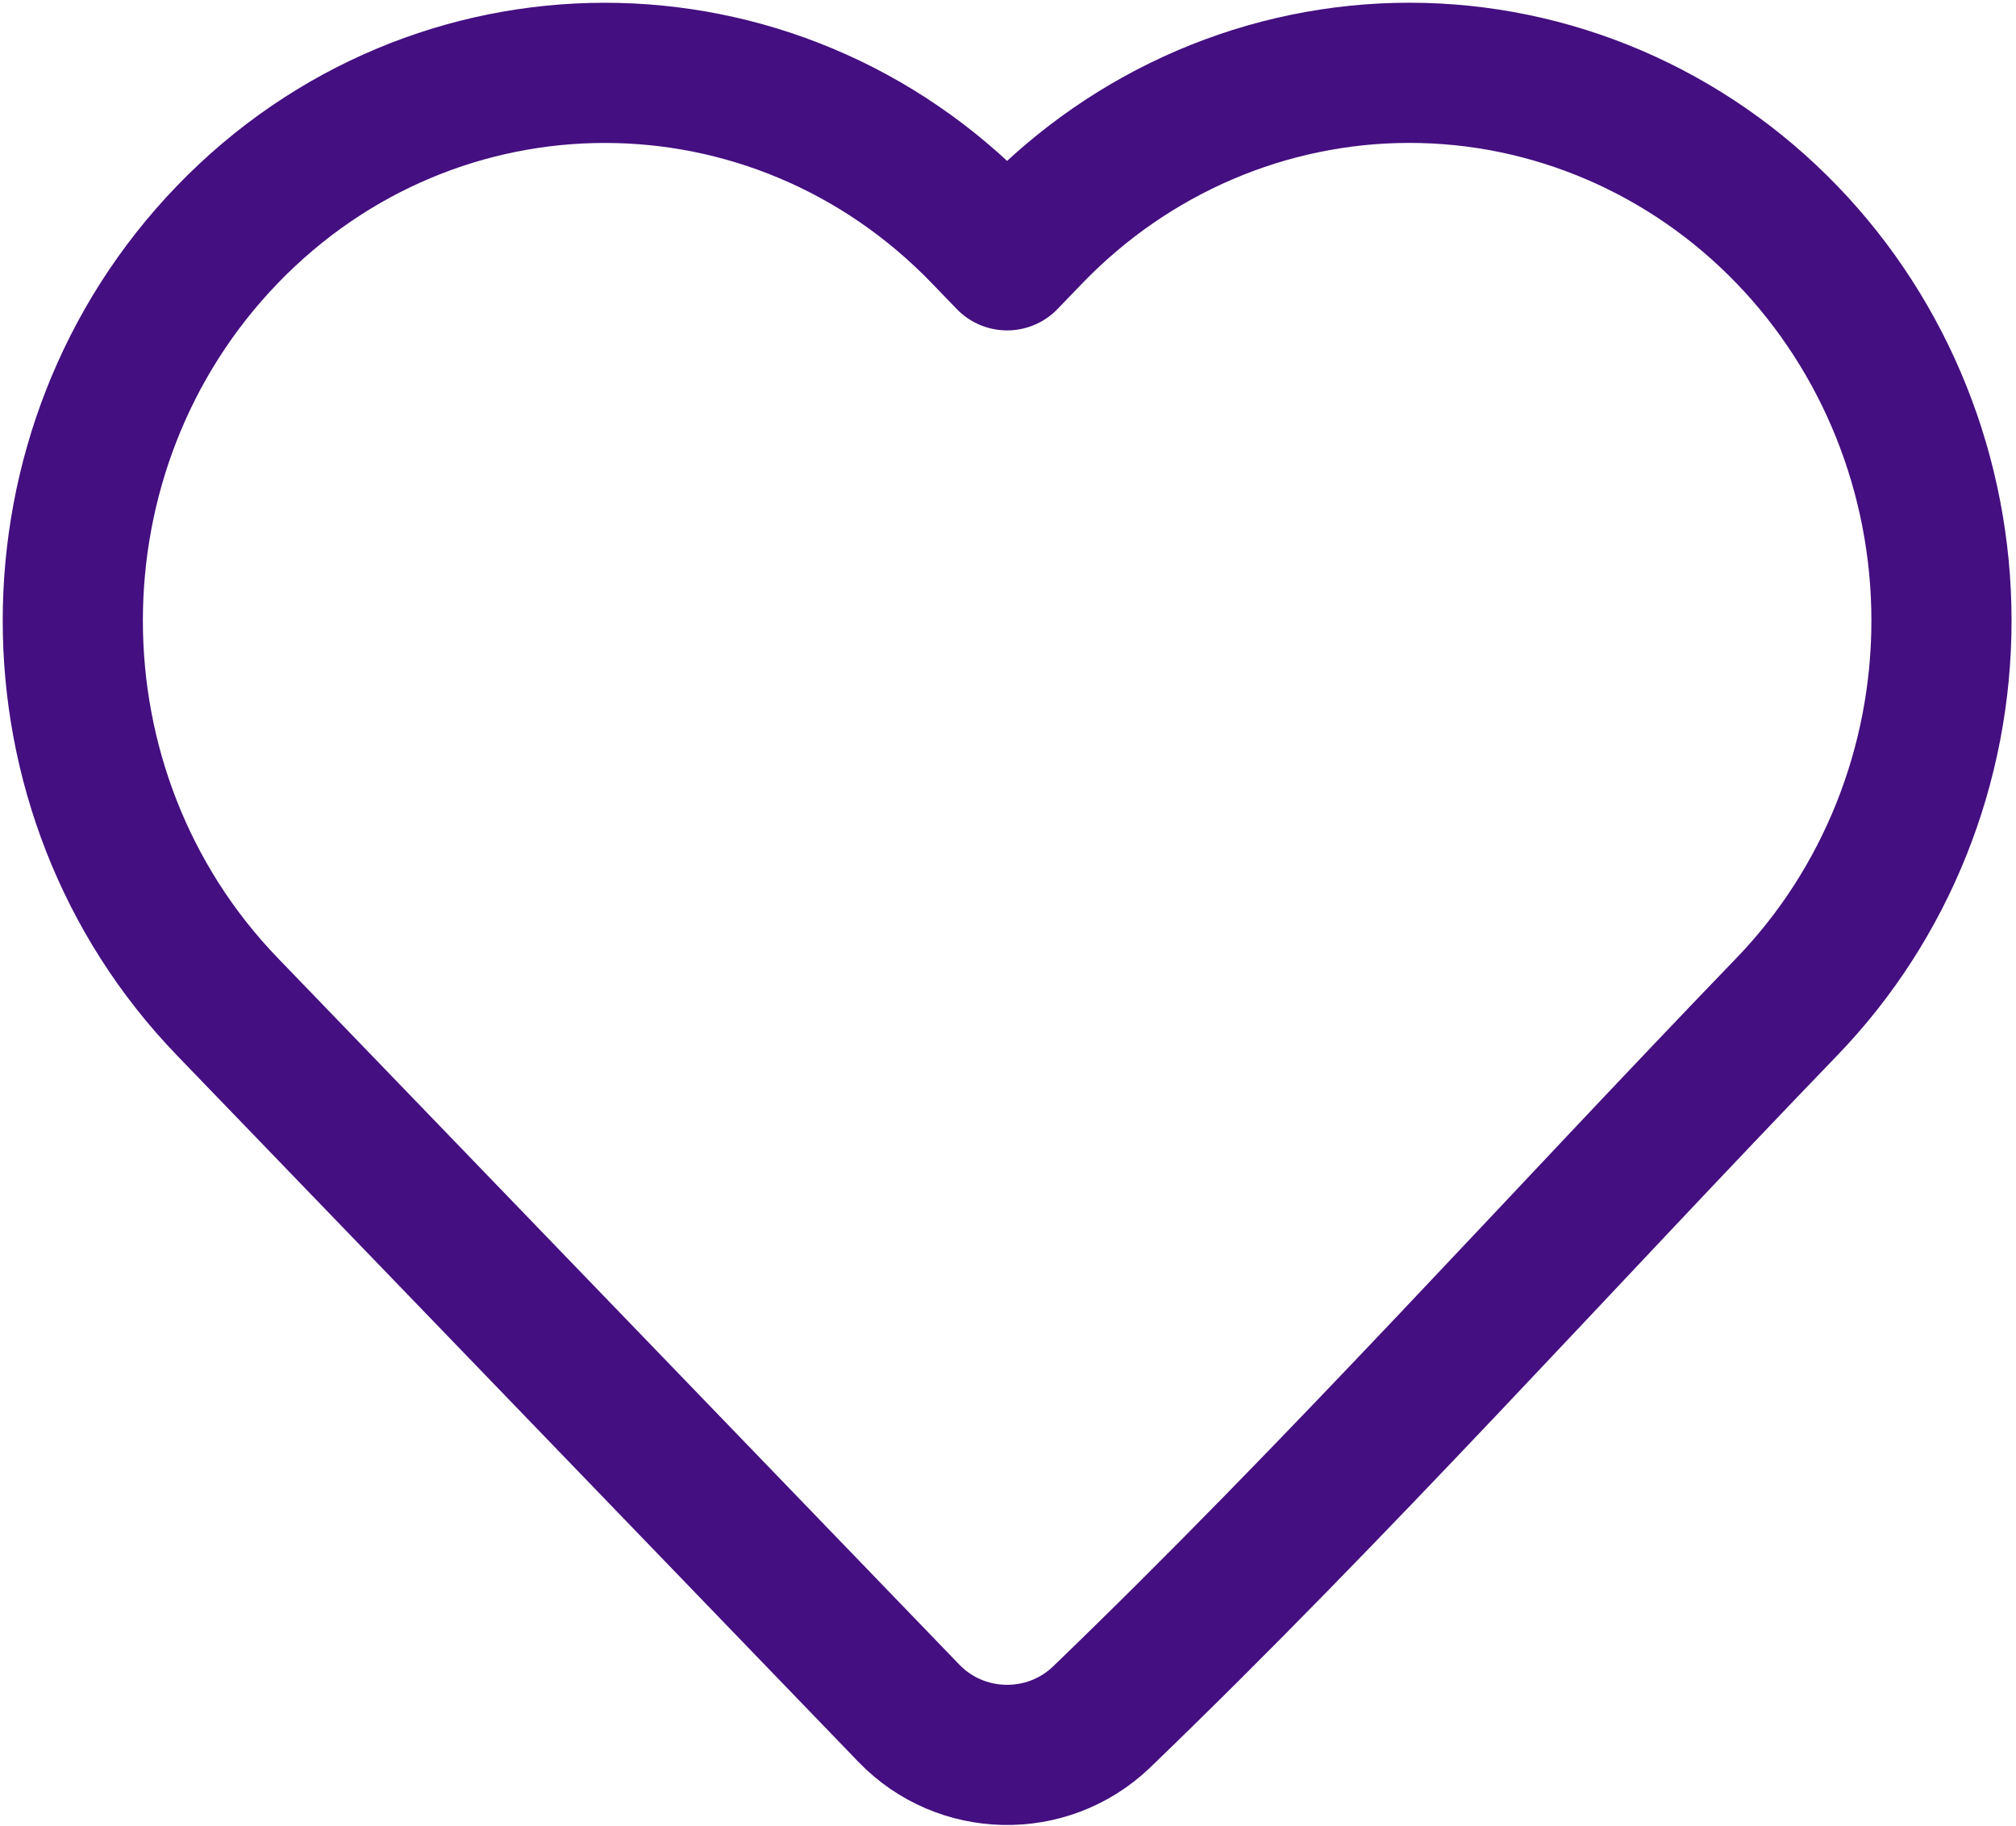
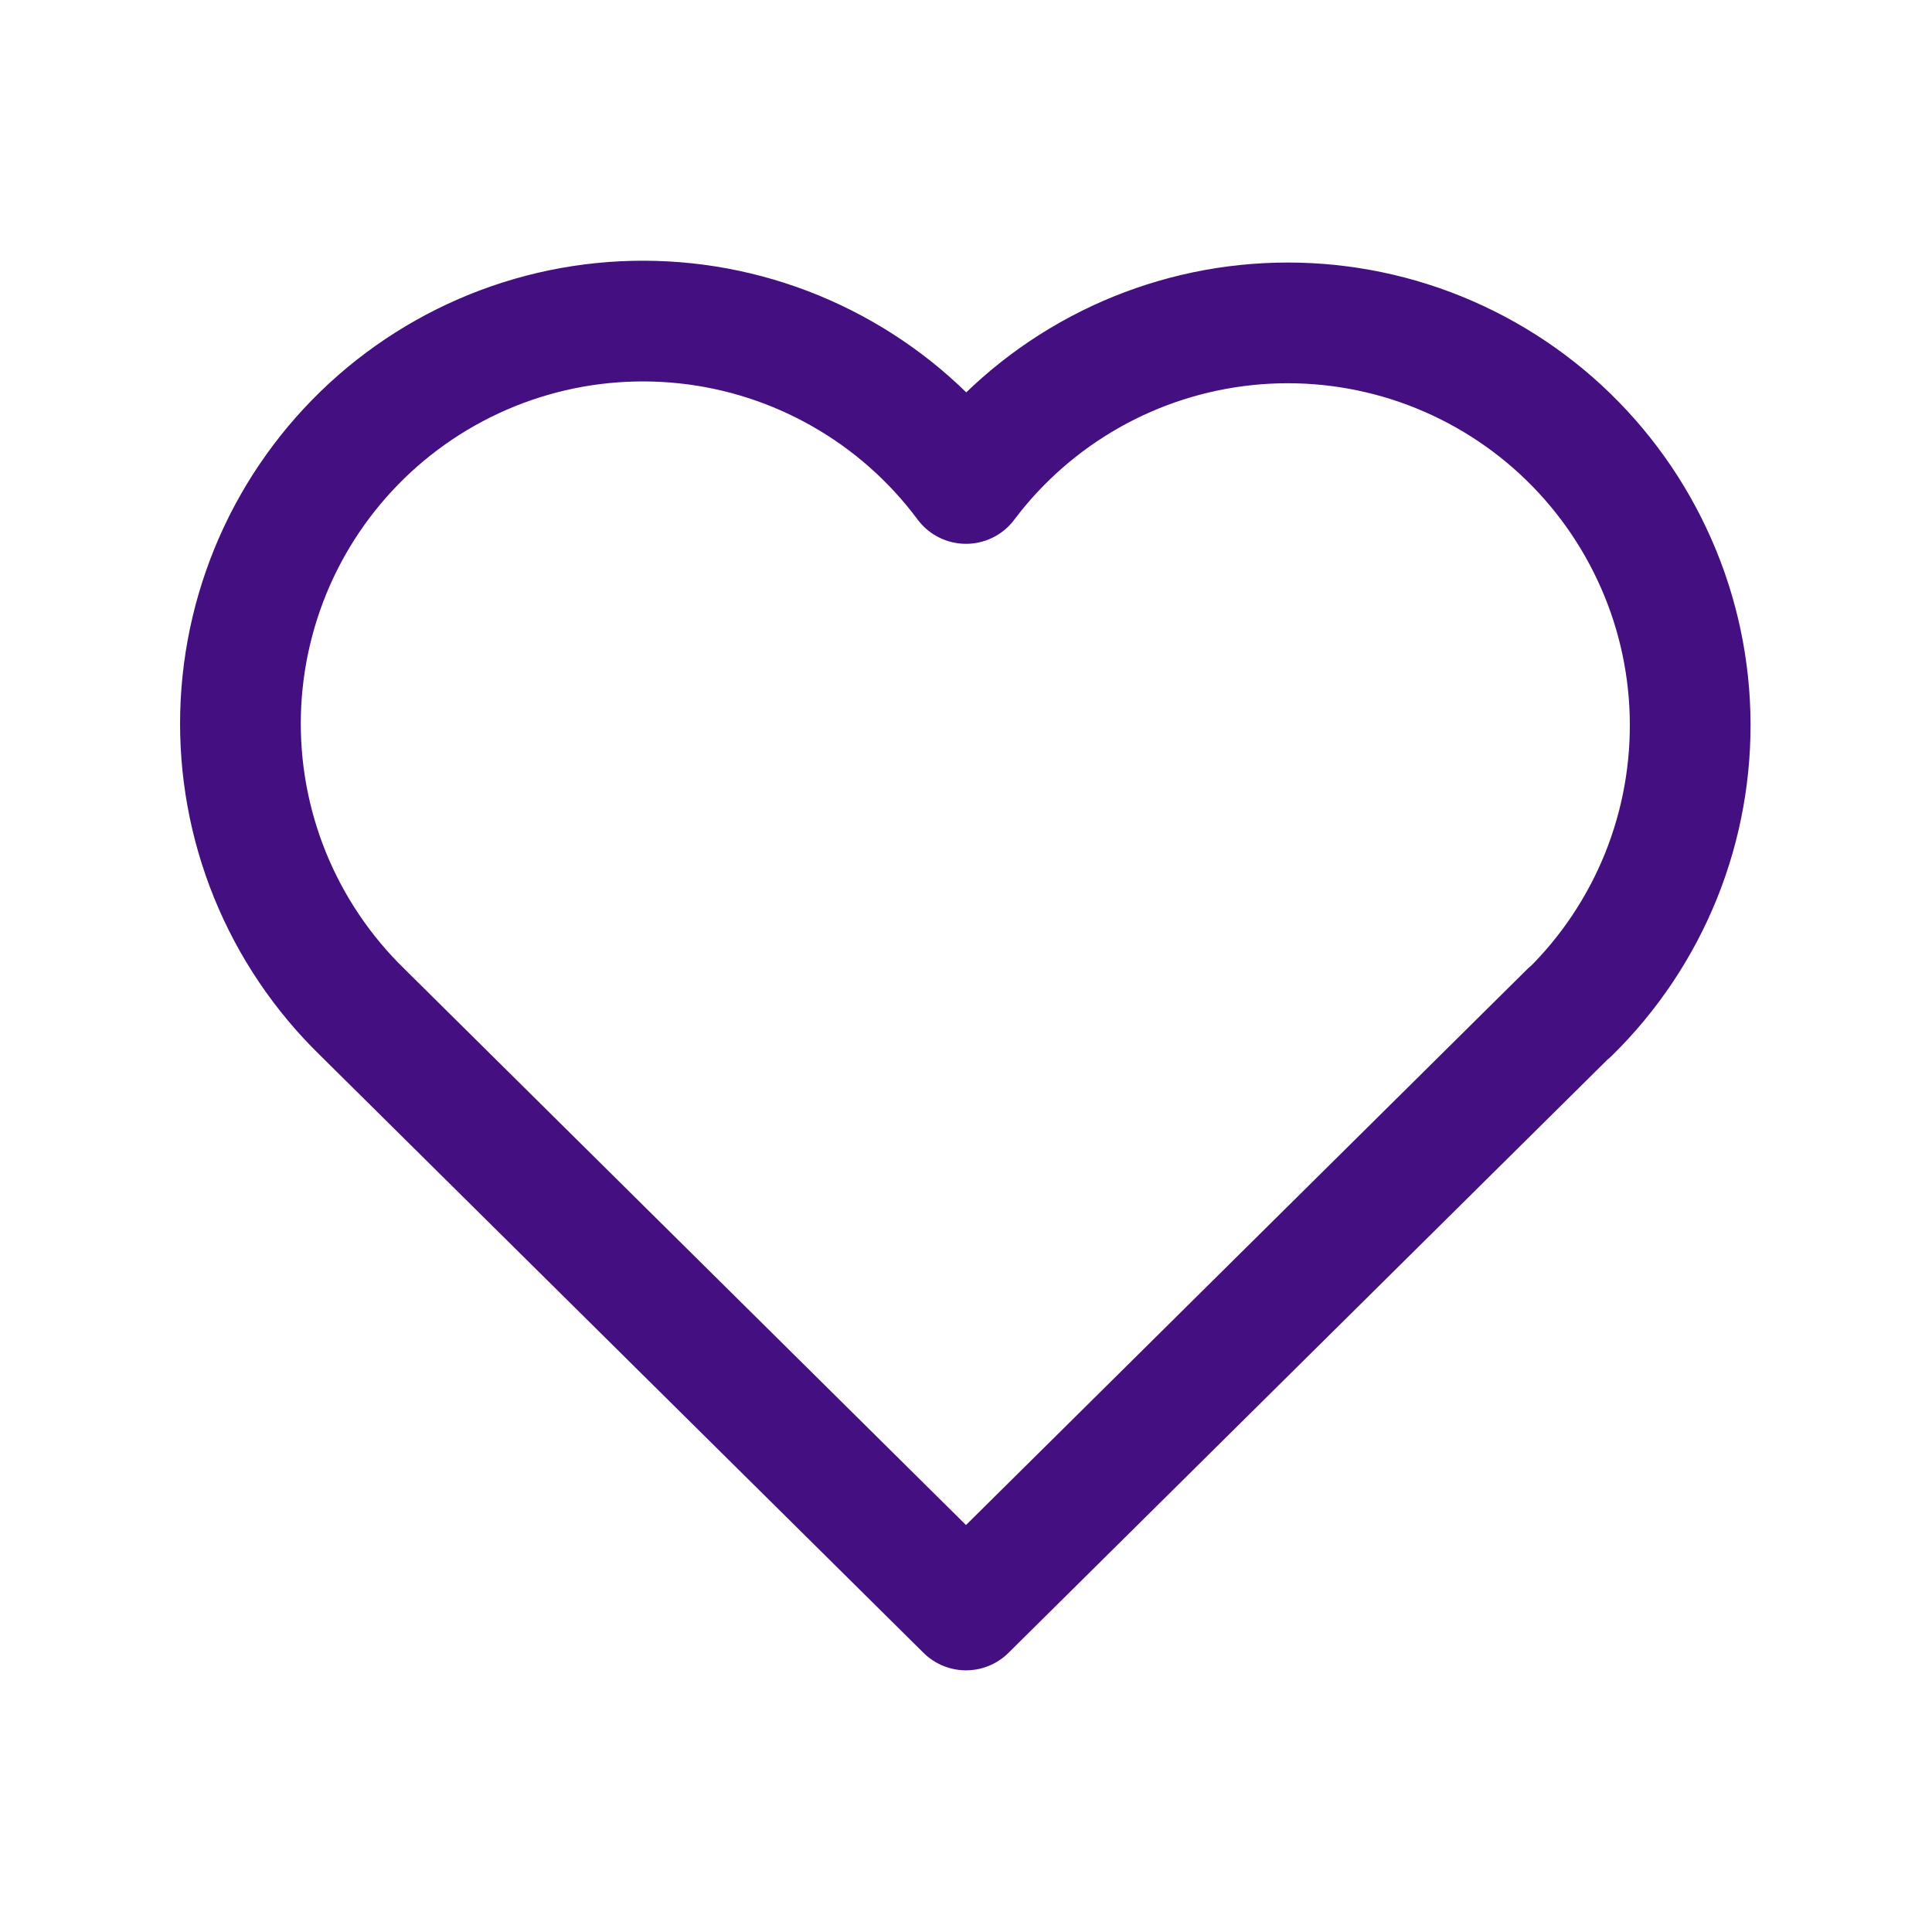
- <svg xmlns="http://www.w3.org/2000/svg" width="360" height="326" viewBox="0 0 360 326" fill="none">
-   <path d="M346.694 110.809C346.694 136.612 336.786 161.395 319.094 179.728C278.368 221.942 238.867 265.961 196.62 306.645C186.936 315.835 171.574 315.5 162.308 305.895L40.592 179.728C3.803 141.592 3.803 80.026 40.592 41.891C77.744 3.38 138.268 3.38 175.419 41.891L179.843 46.477L184.265 41.893C202.077 23.42 226.337 13 251.679 13C277.022 13 301.279 23.419 319.094 41.891C336.788 60.225 346.694 85.007 346.694 110.809Z" stroke="#440F80" stroke-width="25.027" stroke-linejoin="round" />
+ <svg xmlns="http://www.w3.org/2000/svg" width="25" height="25" viewBox="0 0 25 25" fill="none">
+   <path d="M20.312 13.096L12.5 20.833L4.687 13.096C4.172 12.594 3.766 11.992 3.495 11.326C3.224 10.66 3.094 9.945 3.113 9.226C3.132 8.507 3.3 7.8 3.605 7.149C3.911 6.498 4.348 5.918 4.889 5.444C5.43 4.971 6.063 4.614 6.749 4.397C7.434 4.18 8.157 4.108 8.872 4.184C9.587 4.26 10.279 4.484 10.903 4.841C11.527 5.197 12.071 5.679 12.5 6.256C12.931 5.683 13.475 5.206 14.099 4.853C14.723 4.5 15.413 4.28 16.126 4.206C16.839 4.132 17.559 4.206 18.242 4.423C18.925 4.641 19.556 4.997 20.095 5.469C20.634 5.942 21.07 6.52 21.375 7.169C21.681 7.817 21.849 8.522 21.869 9.238C21.889 9.955 21.762 10.668 21.494 11.333C21.226 11.997 20.824 12.6 20.312 13.102" stroke="#440F80" stroke-width="1.562" stroke-linecap="round" stroke-linejoin="round" />
</svg>
